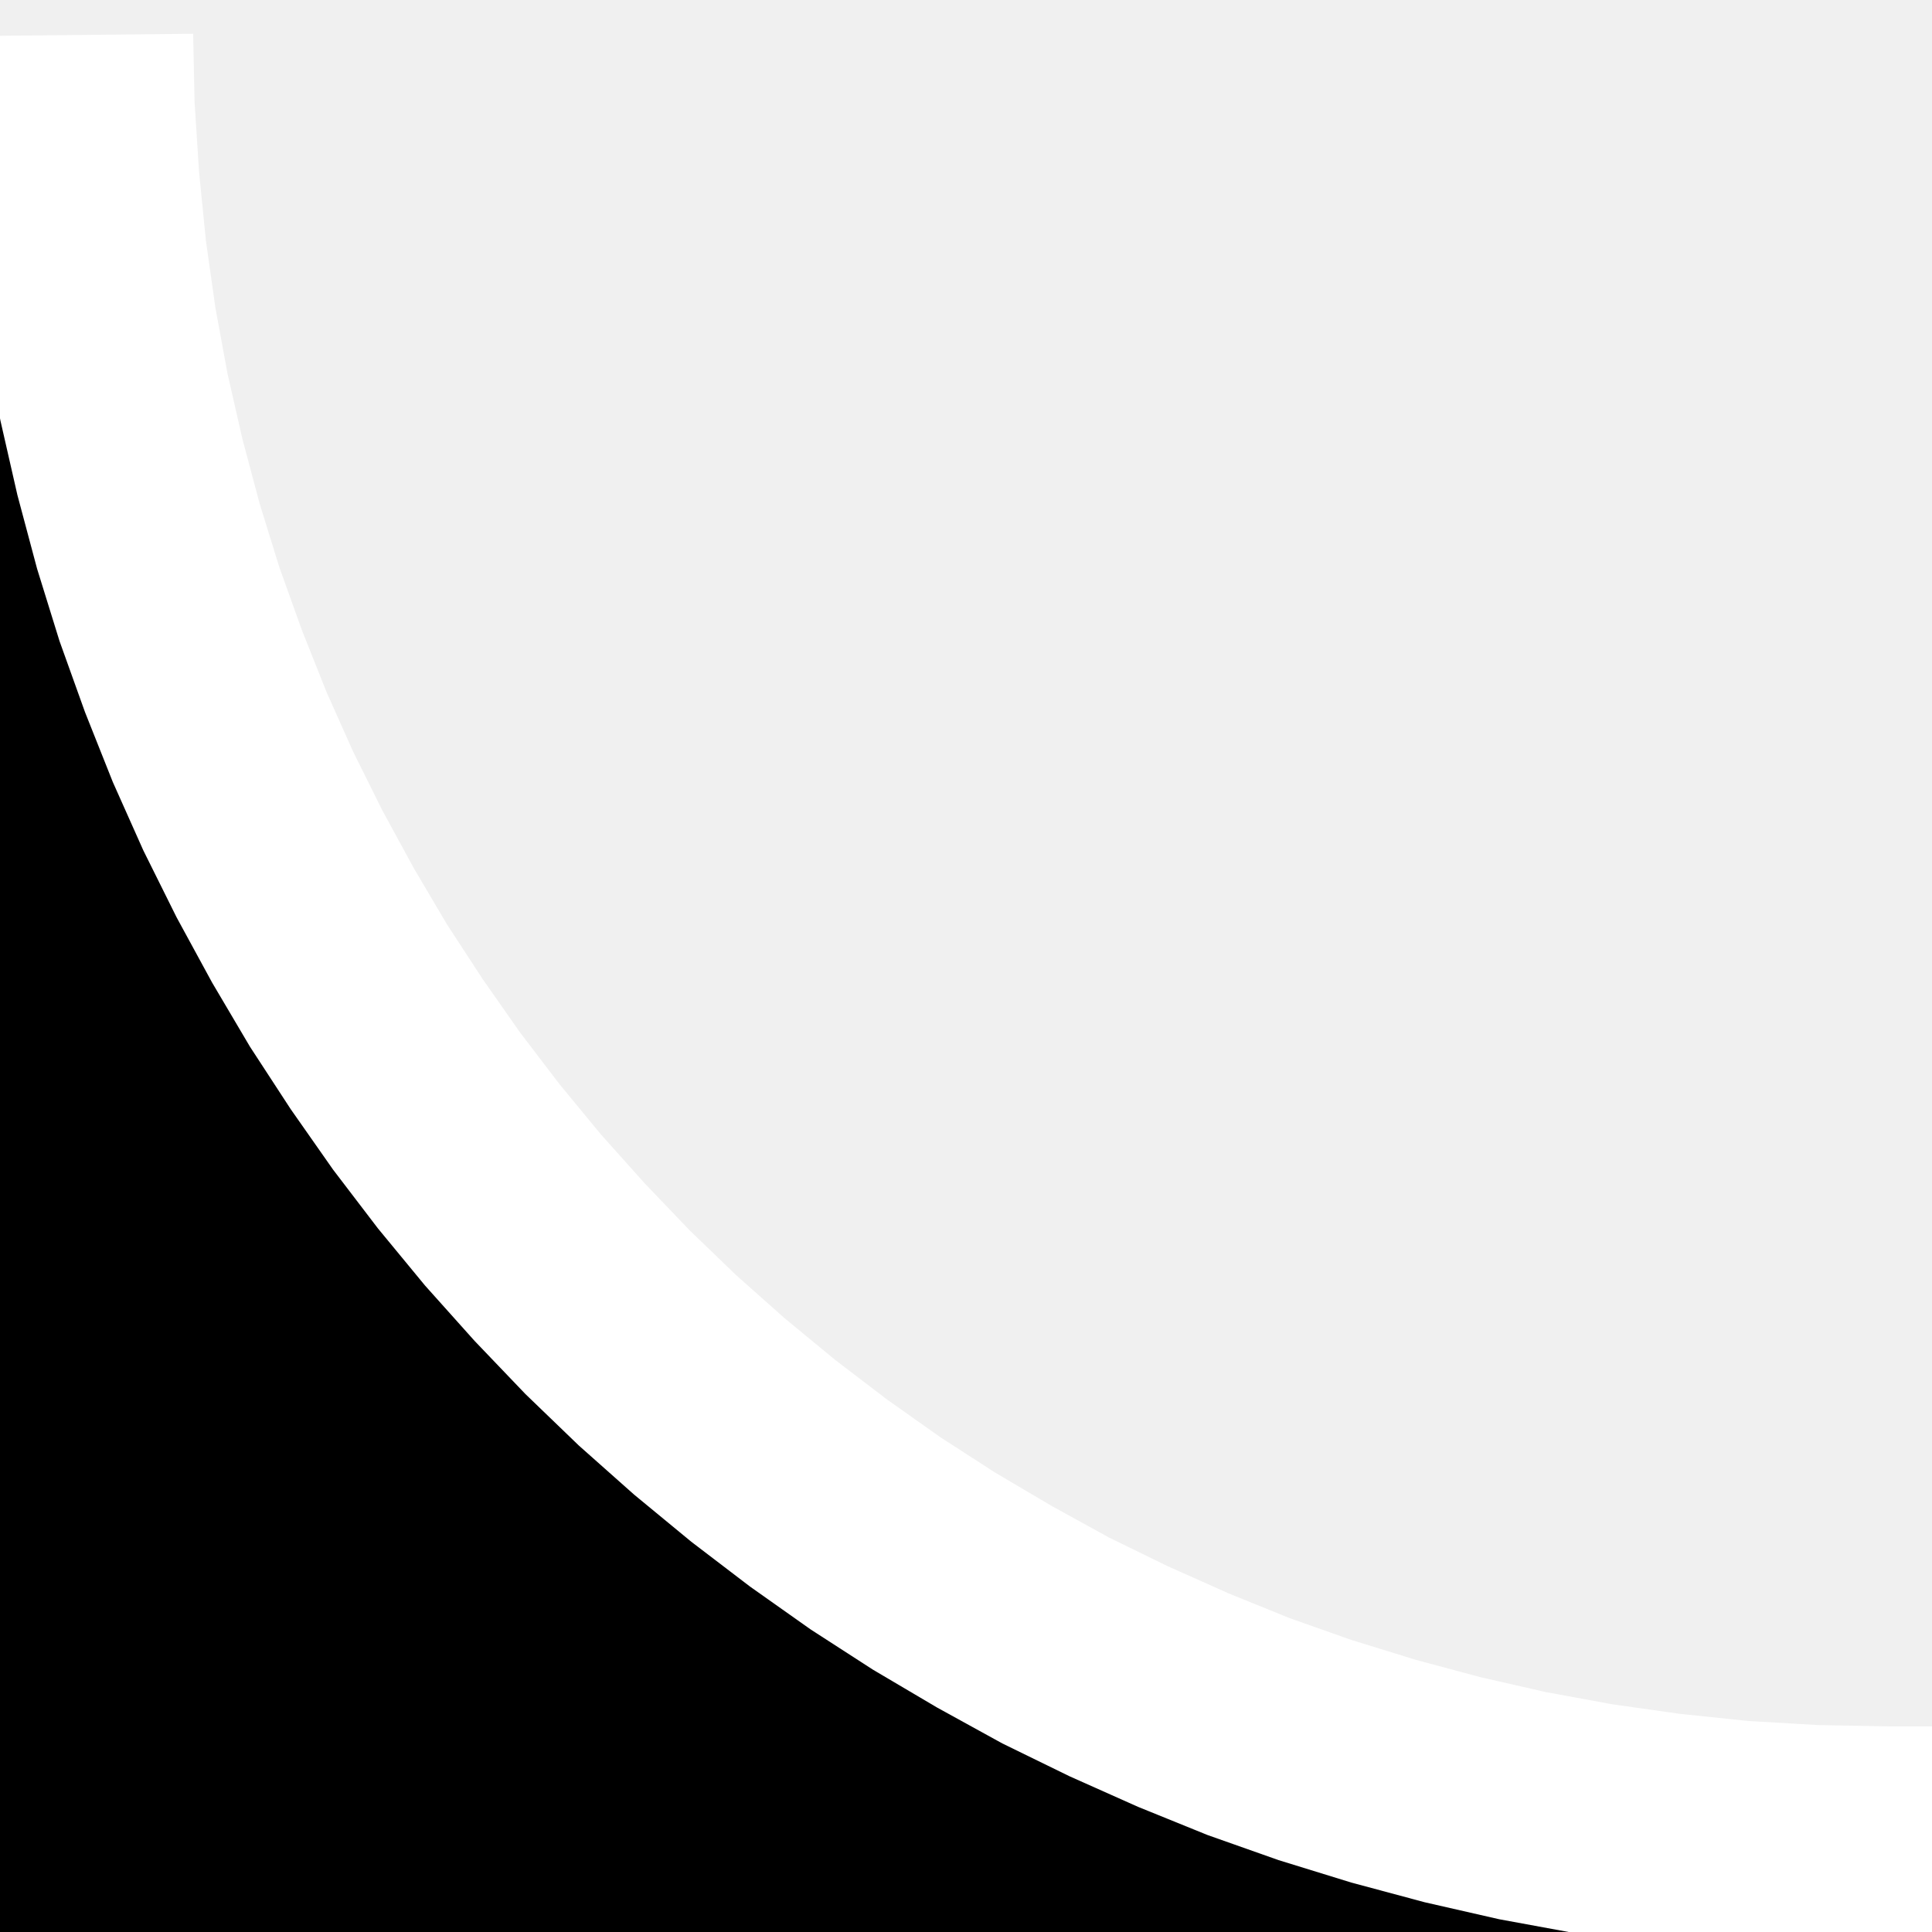
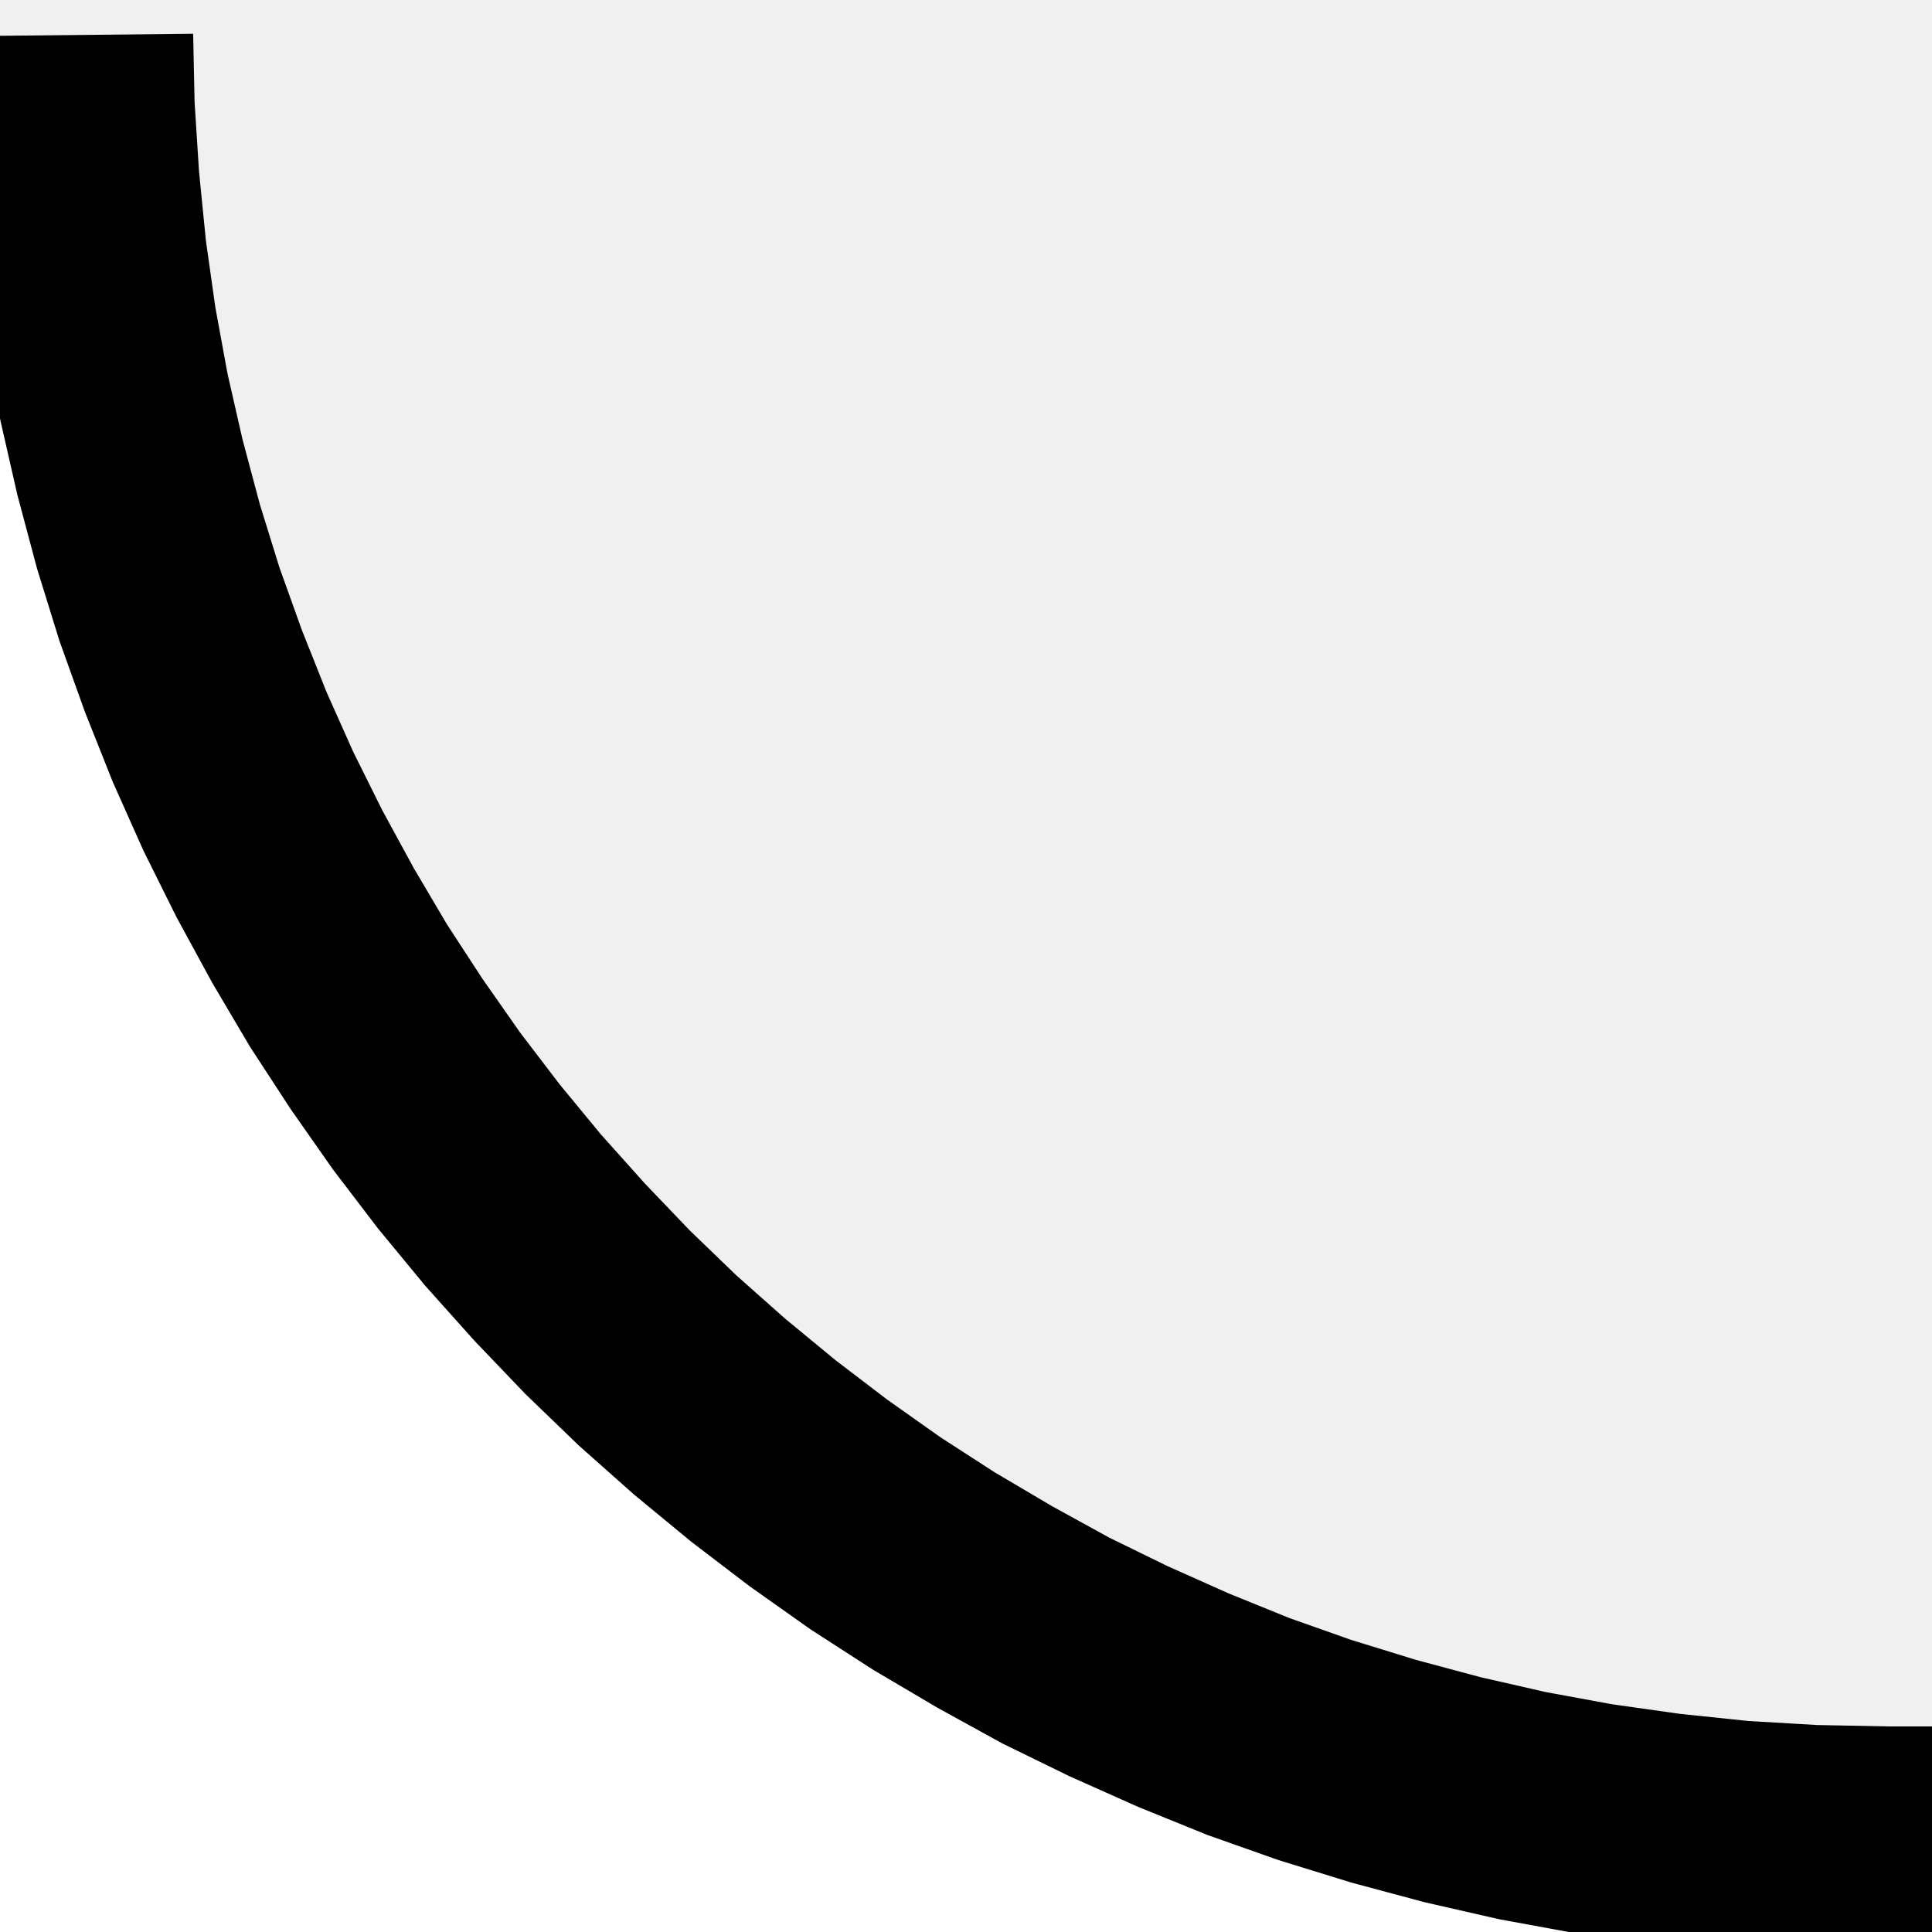
<svg xmlns="http://www.w3.org/2000/svg" viewBox="51 -1 50 50">
-   <path stroke-width="12" stroke="#fff" d="M50.17 3.93l.2 2.01.28 1.98.36 1.96.44 1.93.51 1.91.58 1.87.66 1.84.72 1.81.79 1.77.86 1.73.92 1.69.98 1.66 1.05 1.61 1.1 1.57 1.16 1.52L62 32.27l1.28 1.43 1.32 1.38 1.38 1.33 1.43 1.27 1.48 1.22 1.52 1.16 1.57 1.11 1.61 1.04 1.66.98 1.69.93 1.74.85 1.77.79 1.8.73 1.84.65 1.88.58 1.9.51 1.93.44 1.96.36 1.98.28 2.01.21 2.04.12 2.05.04h.16V50H50V0h0l.04 1.9.13 2.03z" />
-   <path d="M50.17 3.93l.2 2.01.28 1.98.36 1.96.44 1.93.51 1.91.58 1.87.66 1.84.72 1.81.79 1.77.86 1.73.92 1.69.98 1.66 1.05 1.61 1.1 1.57 1.16 1.52L62 32.27l1.28 1.43 1.32 1.38 1.38 1.33 1.43 1.27 1.48 1.22 1.52 1.16 1.57 1.11 1.61 1.04 1.66.98 1.69.93 1.74.85 1.77.79 1.8.73 1.84.65 1.88.58 1.9.51 1.93.44 1.96.36 1.98.28 2.01.21 2.04.12 2.05.04h.16V50H50V0l.04 1.9.13 2.03z" />
+   <path stroke-width="12" stroke="#000" d="M50.17 3.93l.2 2.01.28 1.98.36 1.96.44 1.93.51 1.91.58 1.87.66 1.84.72 1.81.79 1.77.86 1.73.92 1.69.98 1.66 1.05 1.61 1.1 1.57 1.16 1.52L62 32.27l1.28 1.43 1.32 1.38 1.38 1.33 1.43 1.27 1.48 1.22 1.52 1.16 1.57 1.11 1.61 1.04 1.66.98 1.69.93 1.74.85 1.77.79 1.8.73 1.84.65 1.88.58 1.9.51 1.93.44 1.96.36 1.98.28 2.01.21 2.04.12 2.05.04h.16V50H50V0h0l.04 1.9.13 2.03z" />
+   <path fill="#fff" d="M50.17 3.93l.2 2.01.28 1.98.36 1.96.44 1.93.51 1.91.58 1.87.66 1.84.72 1.81.79 1.77.86 1.73.92 1.69.98 1.66 1.05 1.61 1.1 1.57 1.16 1.52L62 32.27l1.28 1.43 1.32 1.38 1.38 1.33 1.43 1.27 1.48 1.22 1.52 1.16 1.57 1.11 1.61 1.04 1.66.98 1.69.93 1.74.85 1.77.79 1.8.73 1.84.65 1.88.58 1.9.51 1.93.44 1.96.36 1.98.28 2.01.21 2.04.12 2.05.04h.16V50H50V0l.04 1.9.13 2.03z" />
</svg>
